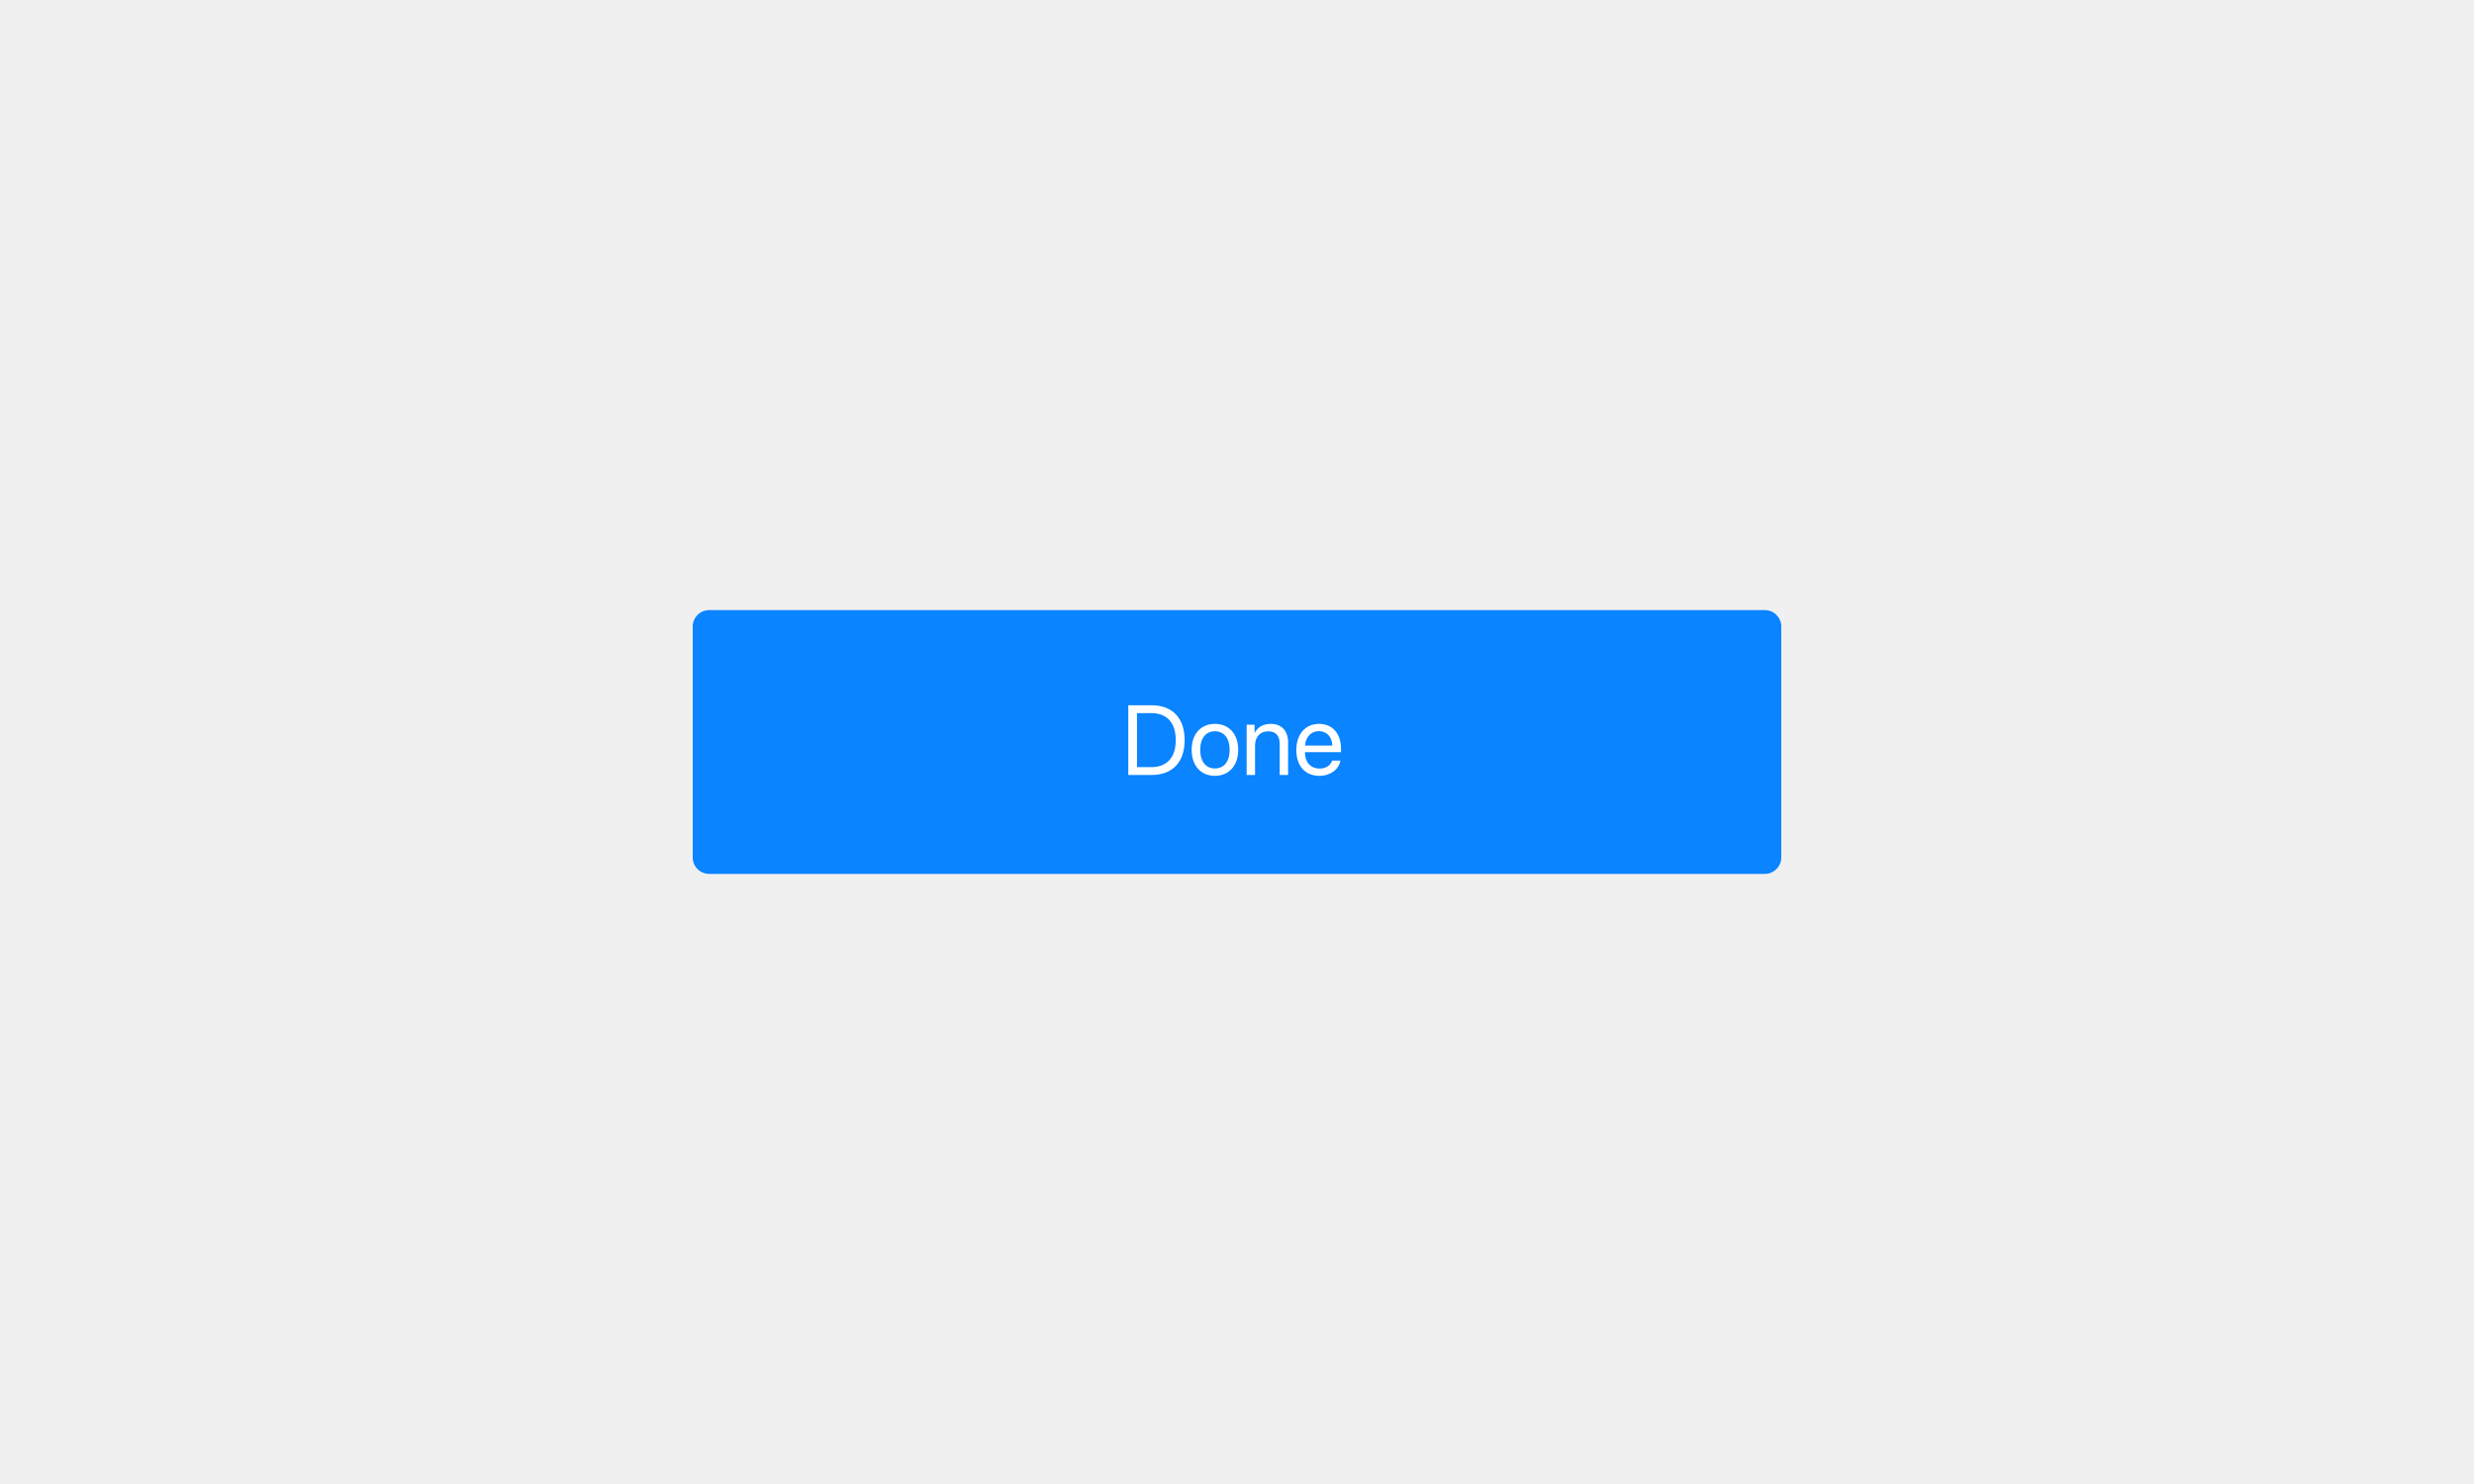
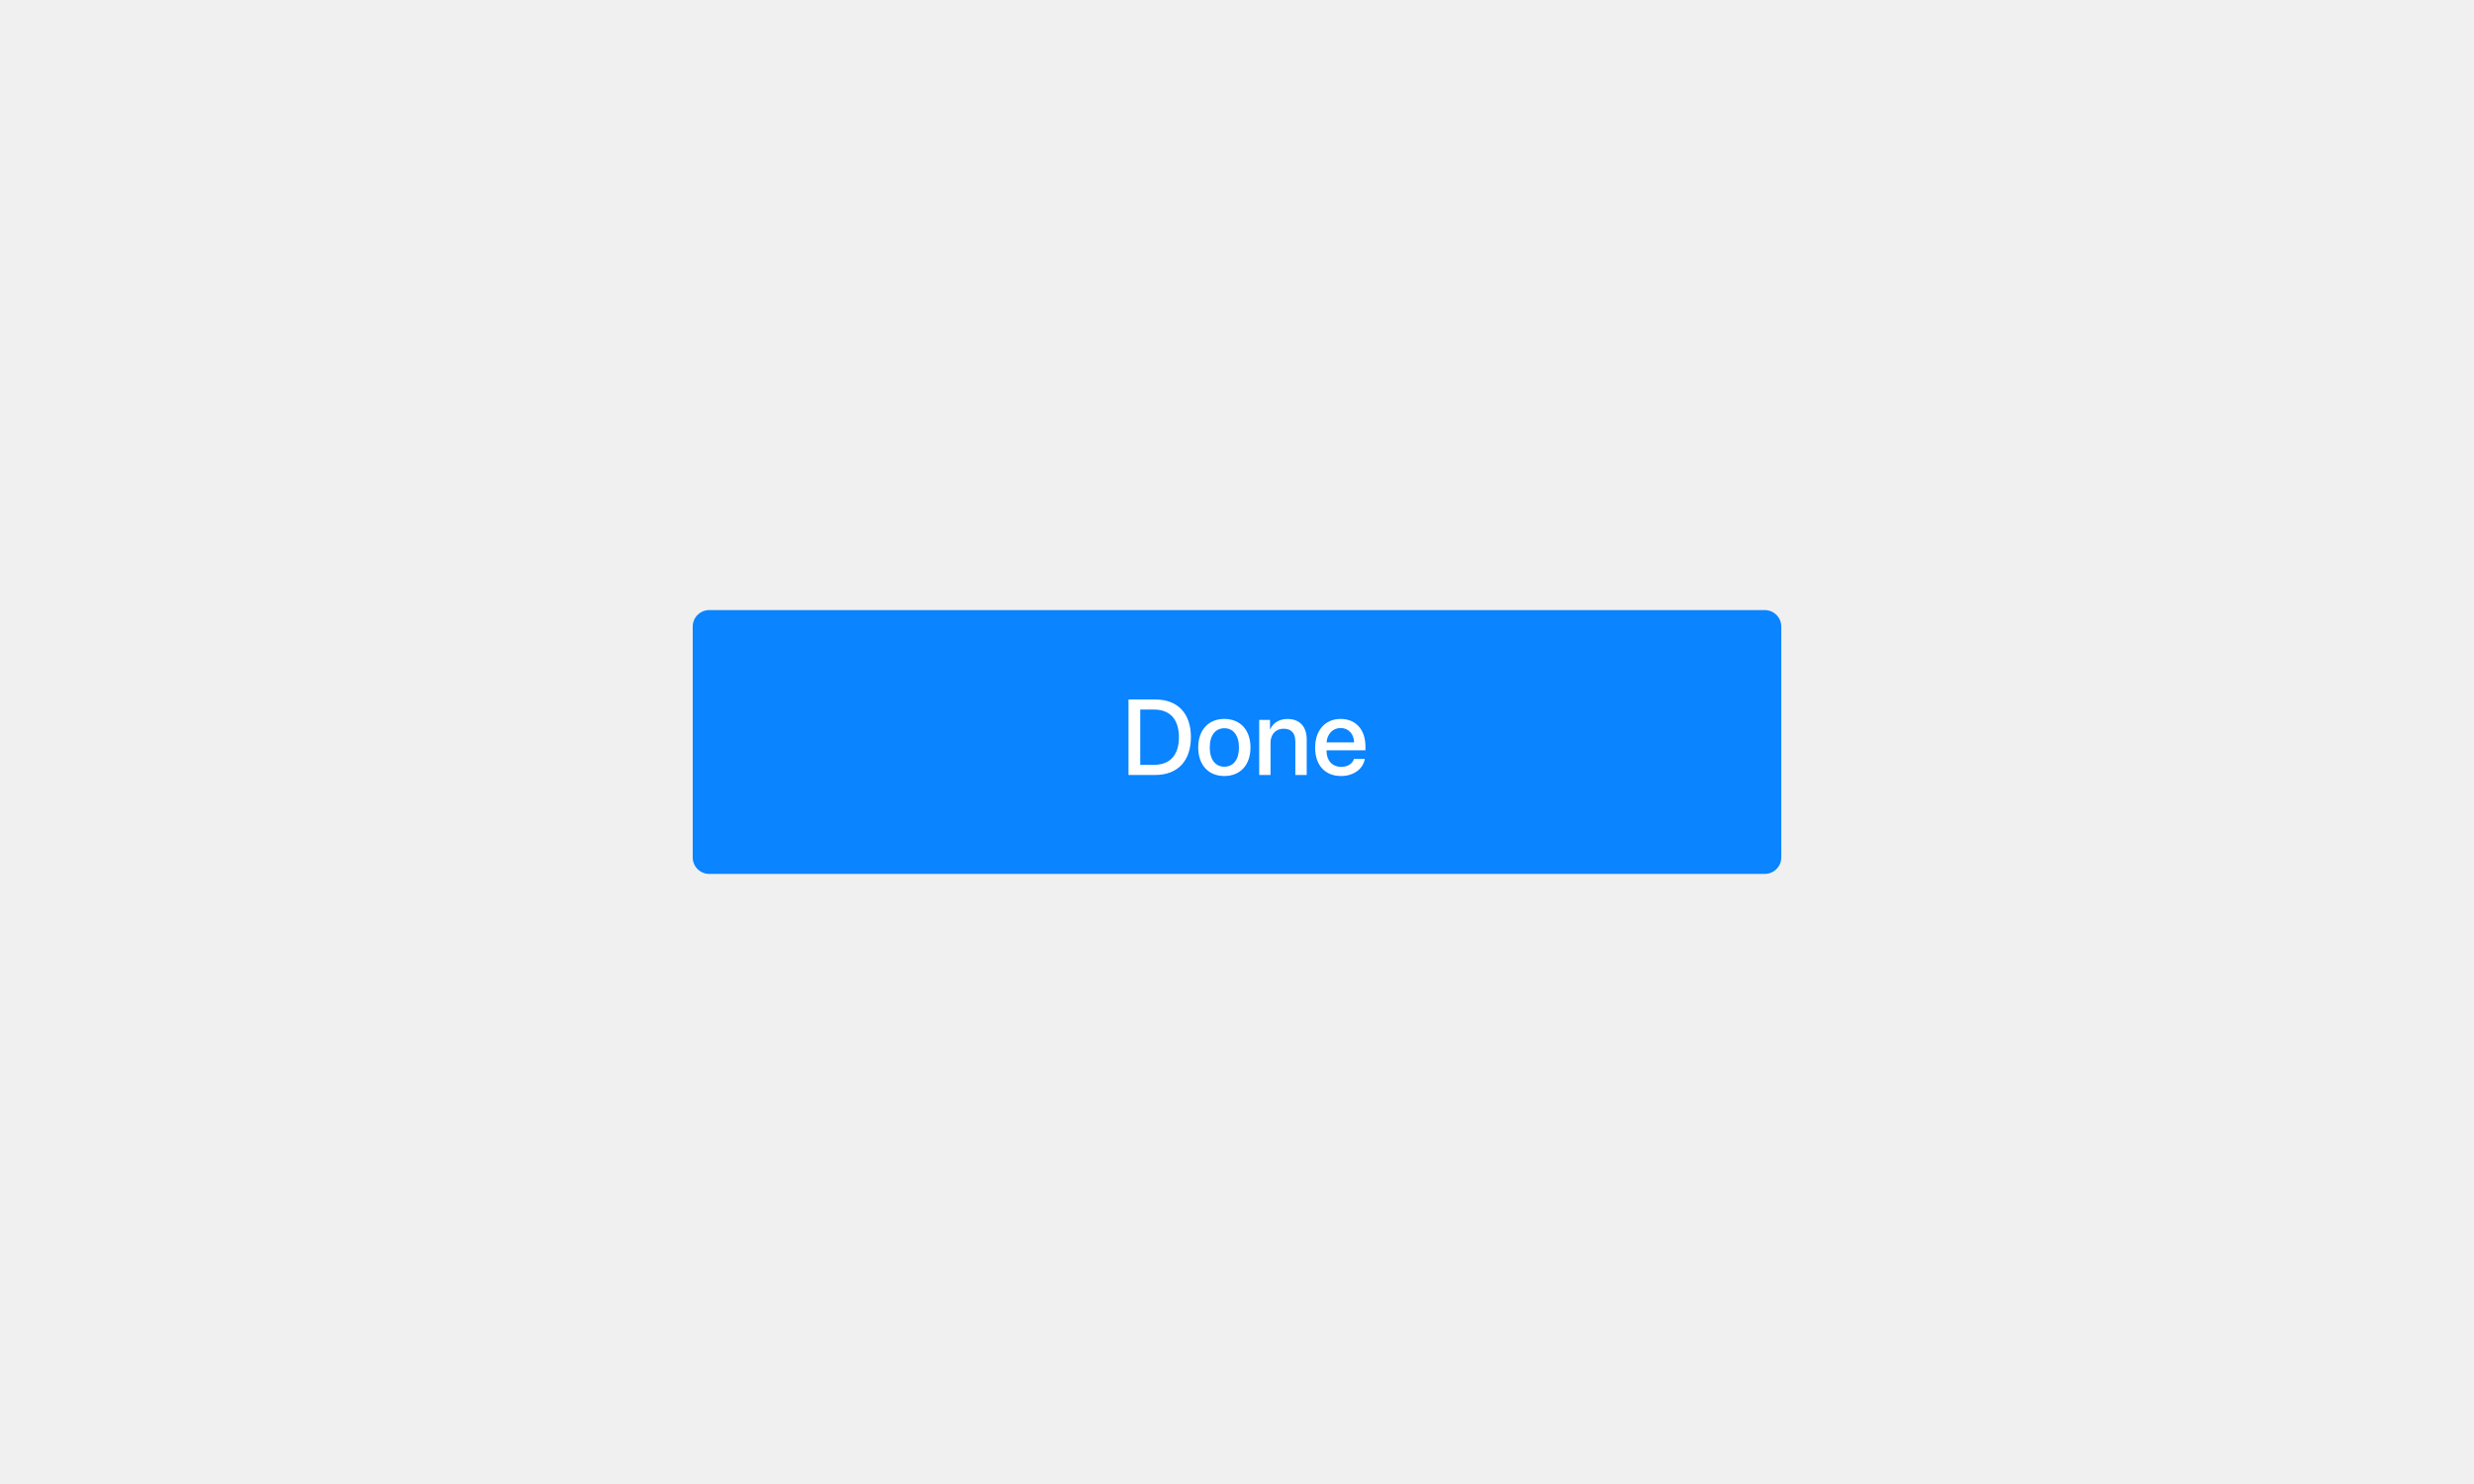
<svg xmlns="http://www.w3.org/2000/svg" width="300" height="180" style="background:#f9f9fa" viewBox="0 0 300 180">
  <g fill="none" fill-rule="evenodd">
    <rect width="132" height="32" x="84" y="74" fill="#0A84FF" rx="2" />
-     <path fill="#FFF" d="M136.82,85.545 L139.662,85.545 C142.17,85.545 143.652,87.109 143.652,89.77 C143.652,92.436 142.176,94 139.662,94 L136.82,94 L136.82,85.545 Z M137.875,86.494 L137.875,93.051 L139.592,93.051 C141.508,93.051 142.574,91.879 142.574,89.781 C142.574,87.666 141.514,86.494 139.592,86.494 L137.875,86.494 Z M147.326,94.105 C145.639,94.105 144.502,92.893 144.502,90.953 C144.502,89.008 145.639,87.801 147.326,87.801 C149.008,87.801 150.145,89.008 150.145,90.953 C150.145,92.893 149.008,94.105 147.326,94.105 Z M147.326,93.209 C148.404,93.209 149.107,92.389 149.107,90.953 C149.107,89.518 148.404,88.697 147.326,88.697 C146.248,88.697 145.539,89.518 145.539,90.953 C145.539,92.389 146.248,93.209 147.326,93.209 Z M151.17,94 L152.189,94 L152.189,90.414 C152.189,89.383 152.816,88.703 153.777,88.703 C154.715,88.703 155.178,89.242 155.178,90.227 L155.178,94 L156.197,94 L156.197,90.045 C156.197,88.662 155.424,87.801 154.088,87.801 C153.145,87.801 152.494,88.223 152.154,88.879 L152.131,88.879 L152.131,87.906 L151.17,87.906 L151.17,94 Z M159.936,88.686 C158.98,88.686 158.312,89.418 158.248,90.432 L161.559,90.432 C161.535,89.412 160.896,88.686 159.936,88.686 Z M161.535,92.254 L162.537,92.254 C162.361,93.32 161.33,94.105 160,94.105 C158.254,94.105 157.193,92.893 157.193,90.977 C157.193,89.084 158.271,87.801 159.953,87.801 C161.6,87.801 162.613,88.996 162.613,90.842 L162.613,91.229 L158.242,91.229 L158.242,91.287 C158.242,92.453 158.928,93.221 160.023,93.221 C160.797,93.221 161.365,92.828 161.535,92.254 Z" />
+     <path fill="#FFF" d="M136.844,84.84 L140.075,84.84 C142.798,84.84 144.411,86.516 144.411,89.404 C144.411,92.299 142.805,94 140.075,94 L136.844,94 L136.844,84.84 Z M138.266,86.065 L138.266,92.769 L139.942,92.769 C141.884,92.769 142.957,91.582 142.957,89.417 C142.957,87.259 141.878,86.065 139.942,86.065 L138.266,86.065 Z M148.467,94.127 C146.556,94.127 145.299,92.813 145.299,90.661 C145.299,88.516 146.562,87.202 148.467,87.202 C150.371,87.202 151.634,88.516 151.634,90.661 C151.634,92.813 150.377,94.127 148.467,94.127 Z M148.467,92.997 C149.546,92.997 150.238,92.146 150.238,90.661 C150.238,89.182 149.54,88.332 148.467,88.332 C147.394,88.332 146.696,89.182 146.696,90.661 C146.696,92.146 147.394,92.997 148.467,92.997 Z M152.694,94 L154.065,94 L154.065,90.109 C154.065,89.074 154.688,88.389 155.652,88.389 C156.604,88.389 157.074,88.941 157.074,89.944 L157.074,94 L158.452,94 L158.452,89.677 C158.452,88.147 157.607,87.208 156.135,87.208 C155.106,87.208 154.396,87.678 154.034,88.439 L154.002,88.439 L154.002,87.322 L152.694,87.322 L152.694,94 Z M162.565,88.306 C161.606,88.306 160.934,89.036 160.864,90.045 L164.203,90.045 C164.171,89.023 163.523,88.306 162.565,88.306 Z M164.196,92.039 L165.498,92.039 C165.307,93.257 164.152,94.127 162.622,94.127 C160.661,94.127 159.474,92.8 159.474,90.693 C159.474,88.598 160.68,87.202 162.565,87.202 C164.418,87.202 165.574,88.509 165.574,90.534 L165.574,91.004 L160.857,91.004 L160.857,91.086 C160.857,92.248 161.556,93.016 162.654,93.016 C163.435,93.016 164.012,92.623 164.196,92.039 Z" />
  </g>
</svg>
